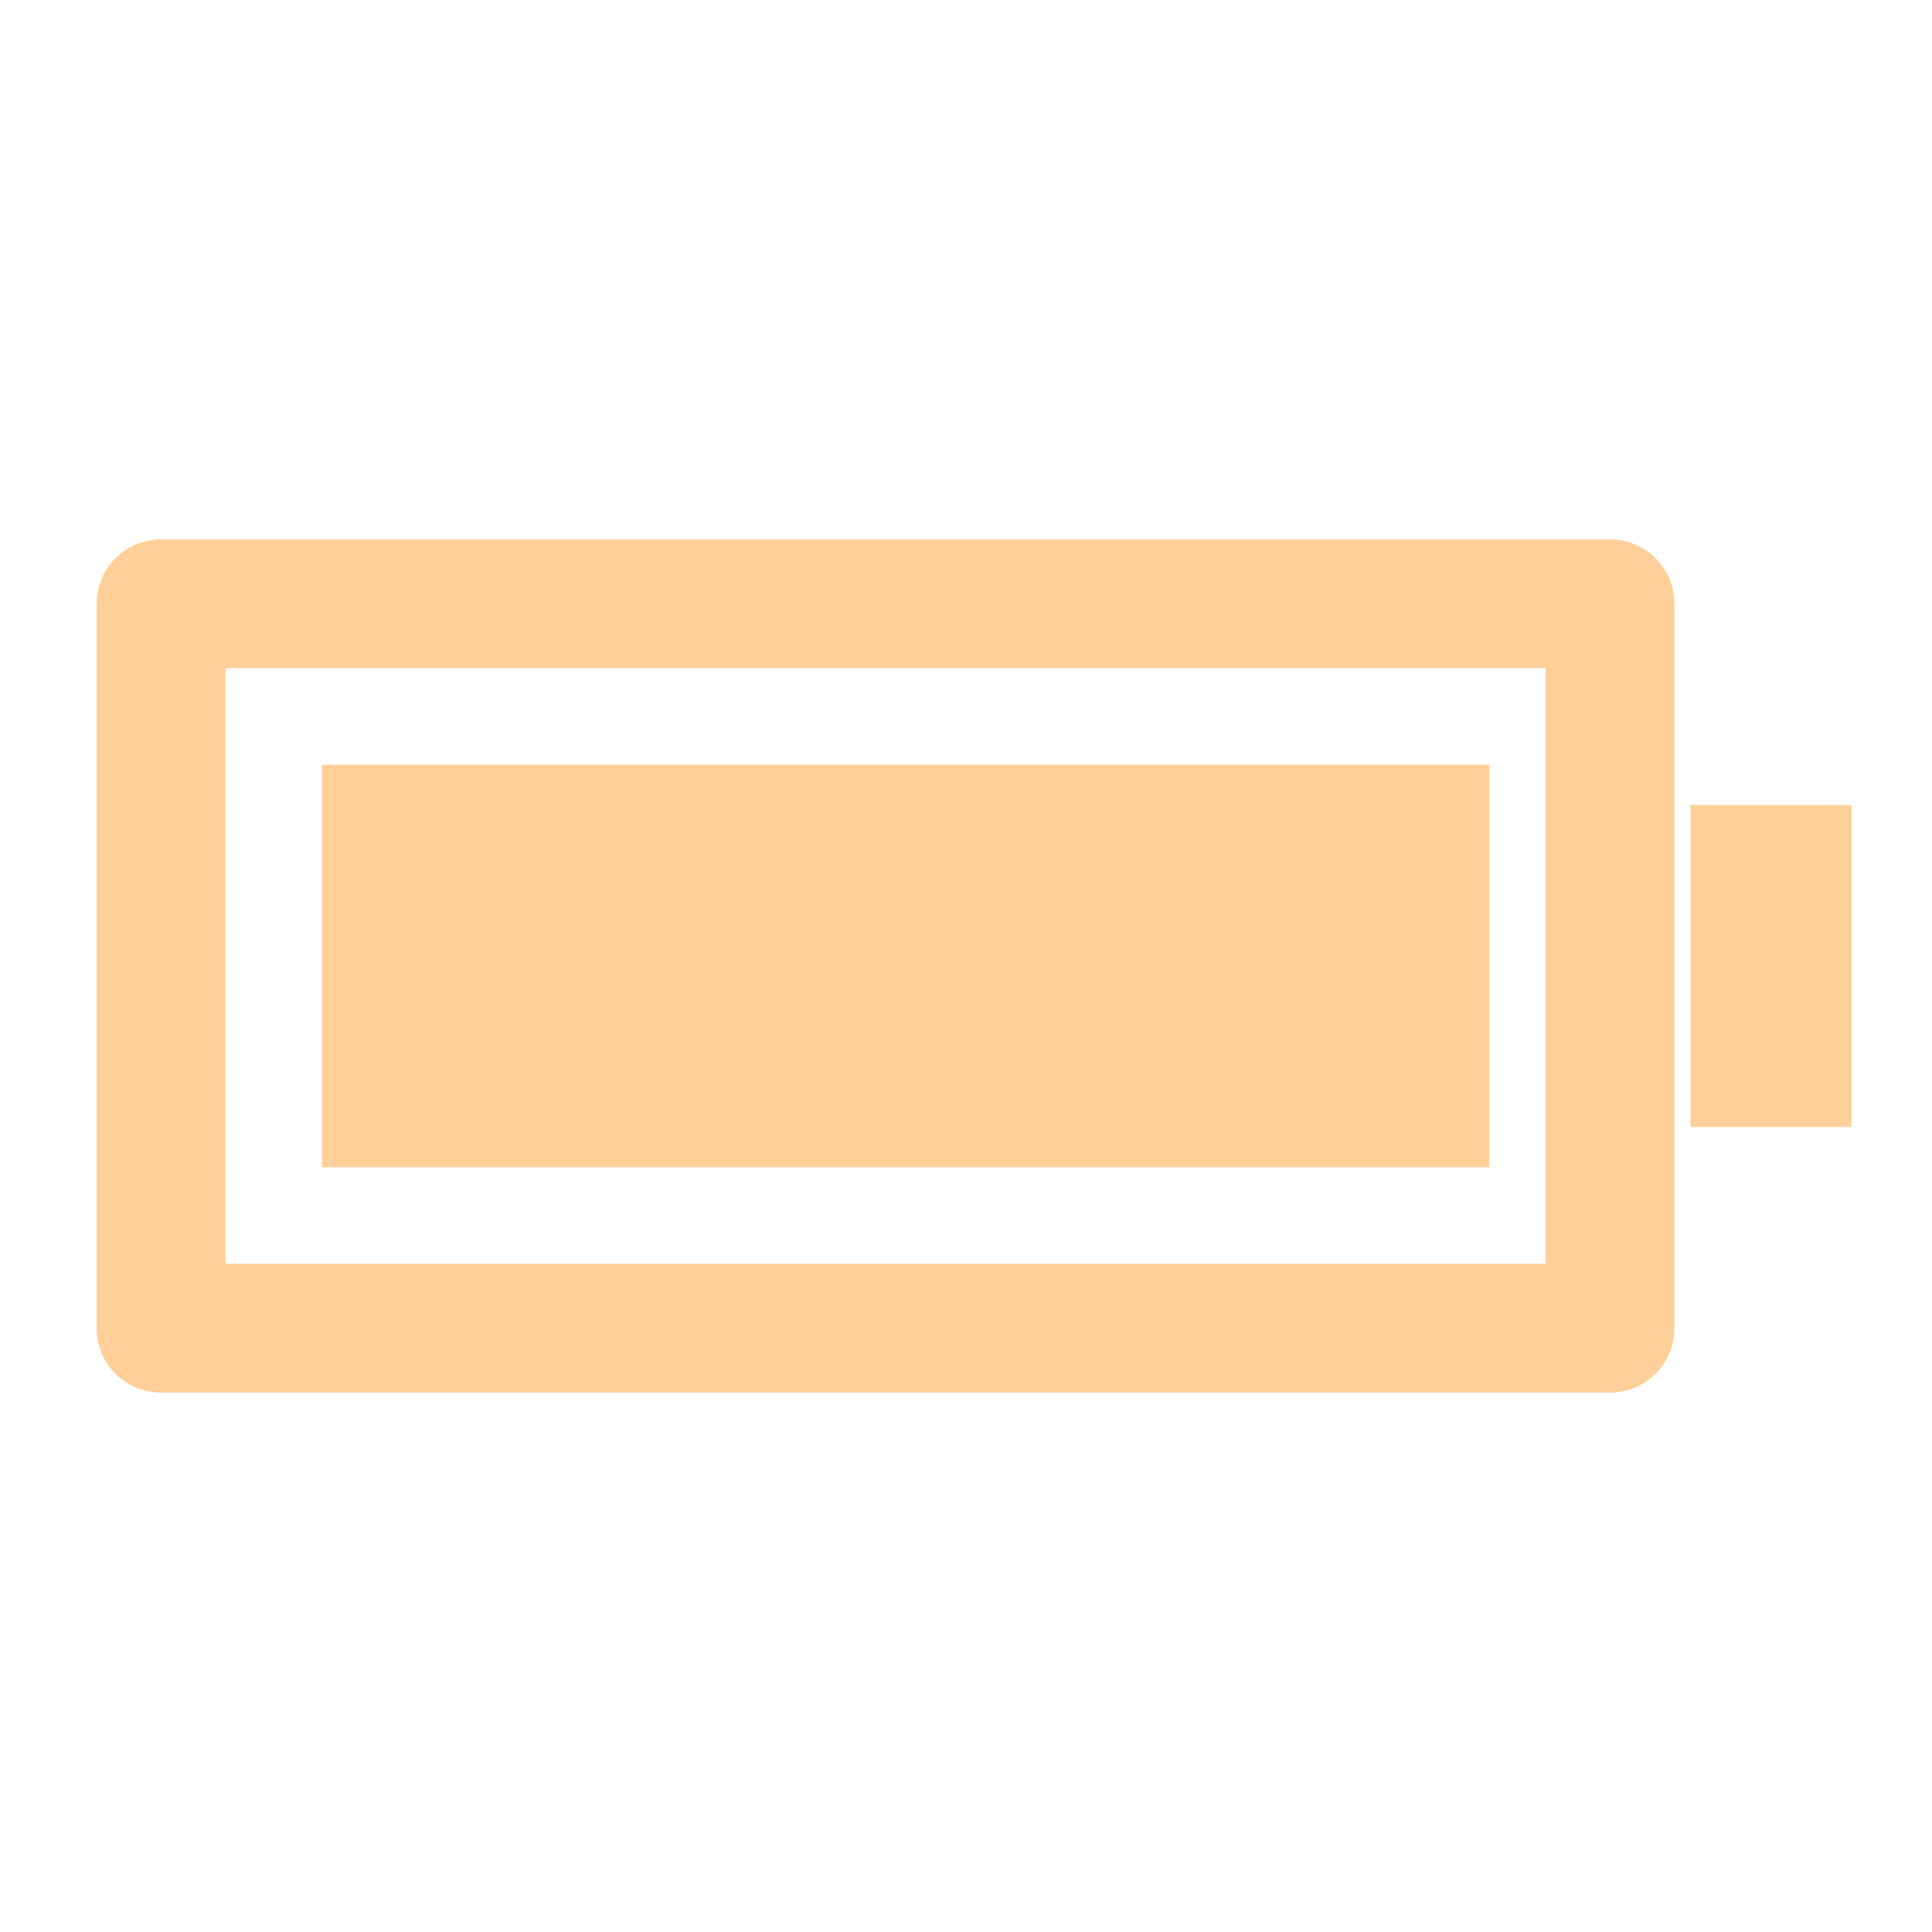
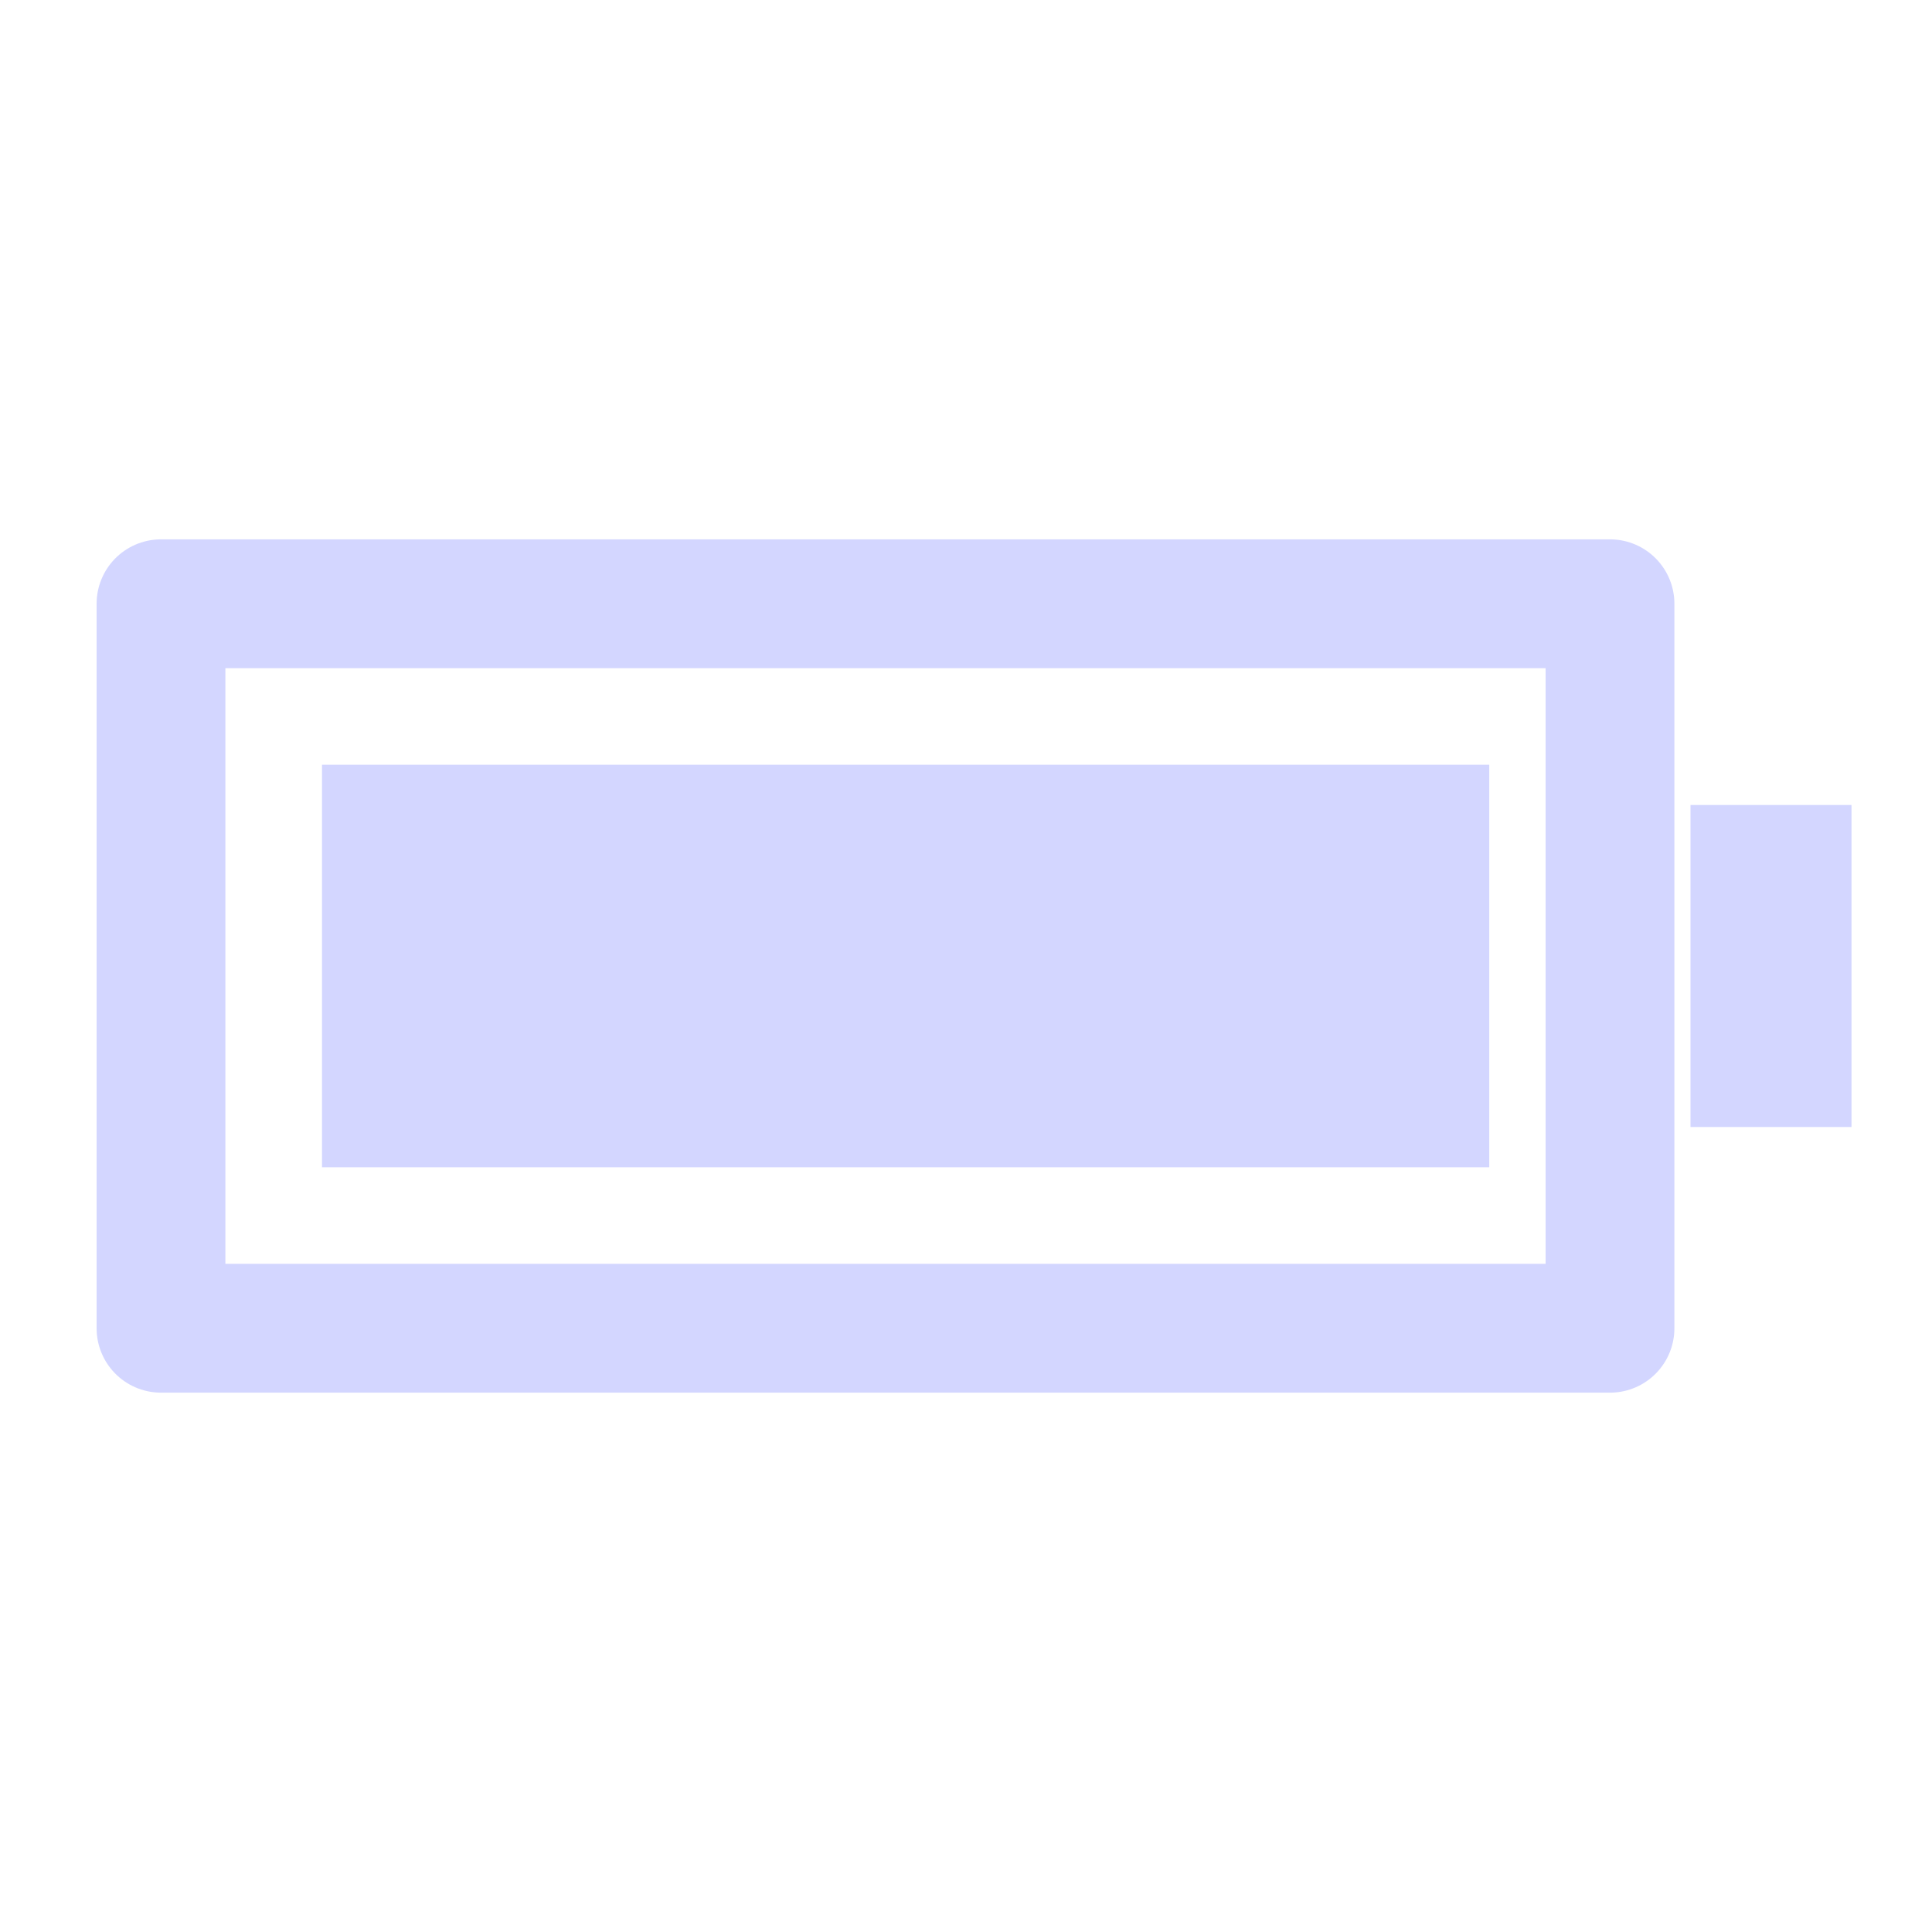
<svg xmlns="http://www.w3.org/2000/svg" width="48" height="48" viewBox="0 0 48 48">
-   <polyline points="4,15 40,15 40,33 4,33 4,15" fill="none" stroke="#ffcf99" stroke-width="3.2" stroke-linecap="round" stroke-linejoin="round" />
-   <rect x="42" y="20" width="4" height="8" fill="#ffcf99" />
-   <rect x="8" y="19" width="29.0" height="10" fill="#ffcf99" />
+   <polyline points="4,15 40,15 40,33 4,33 4,15" fill="none" stroke="#d3d6ff" stroke-width="3.2" stroke-linecap="round" stroke-linejoin="round" />
+   <rect x="42" y="20" width="4" height="8" fill="#d3d6ff" />
+   <rect x="8" y="19" width="29.0" height="10" fill="#d3d6ff" />
</svg>
